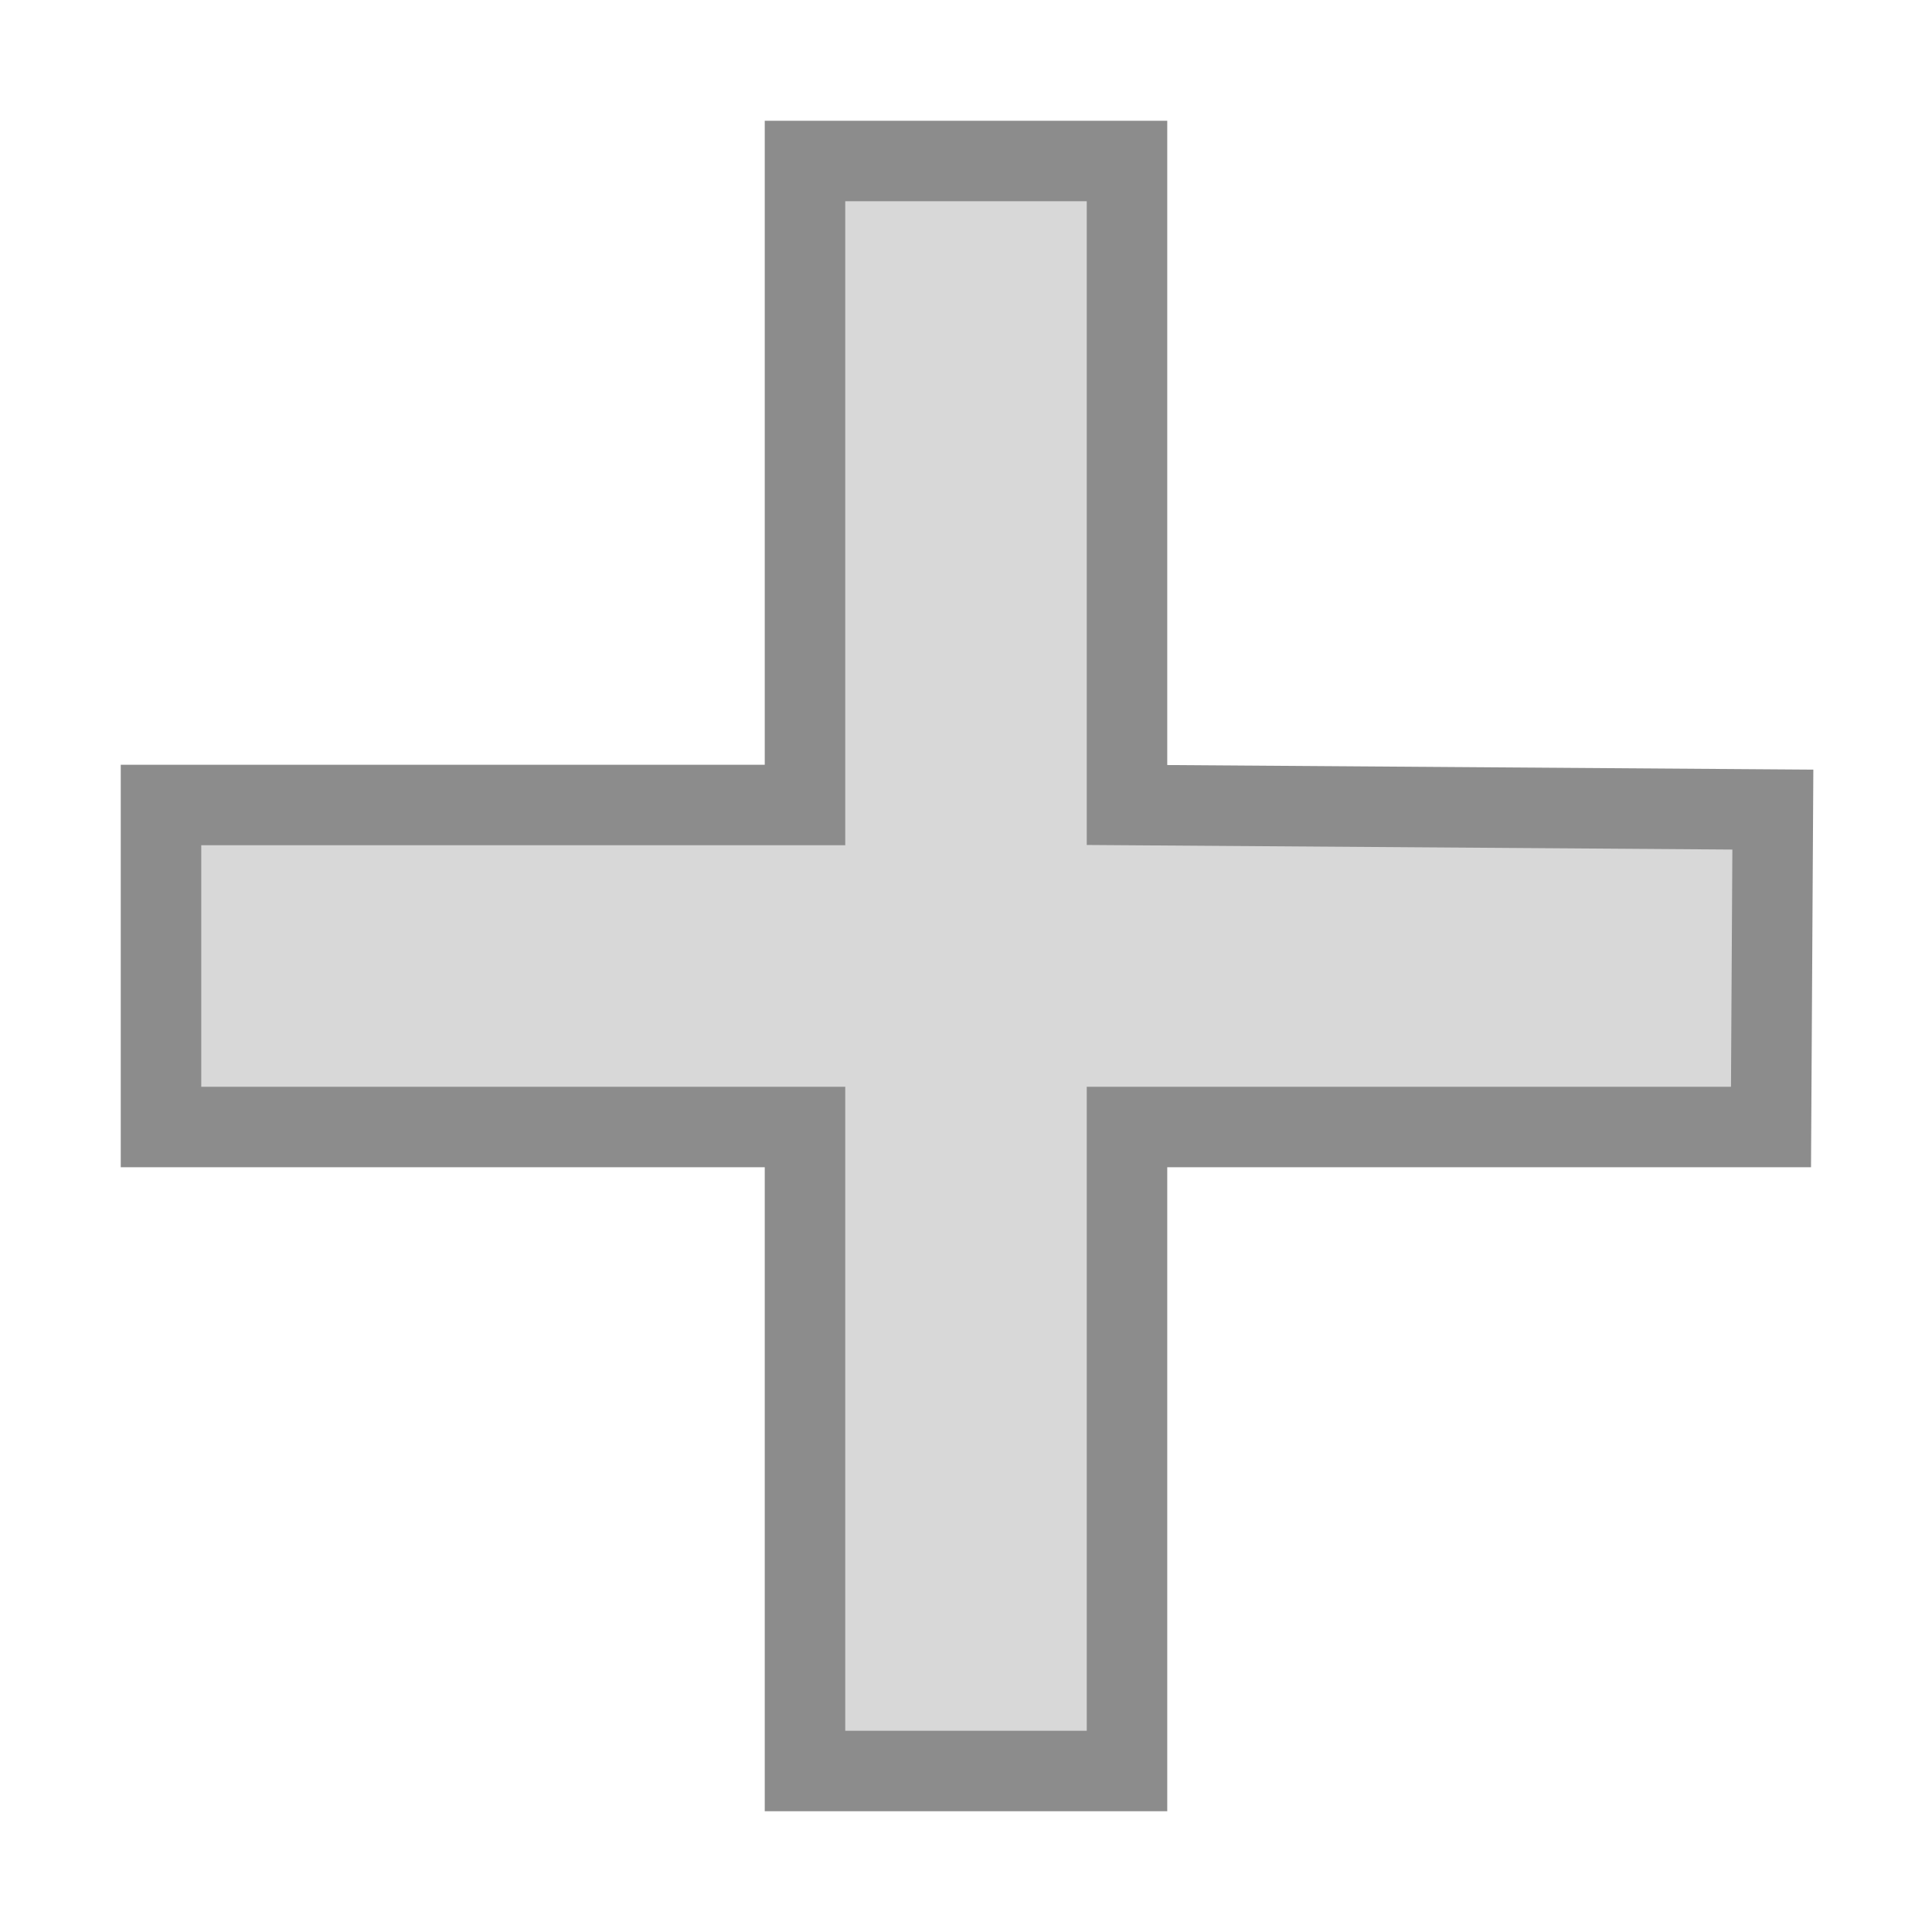
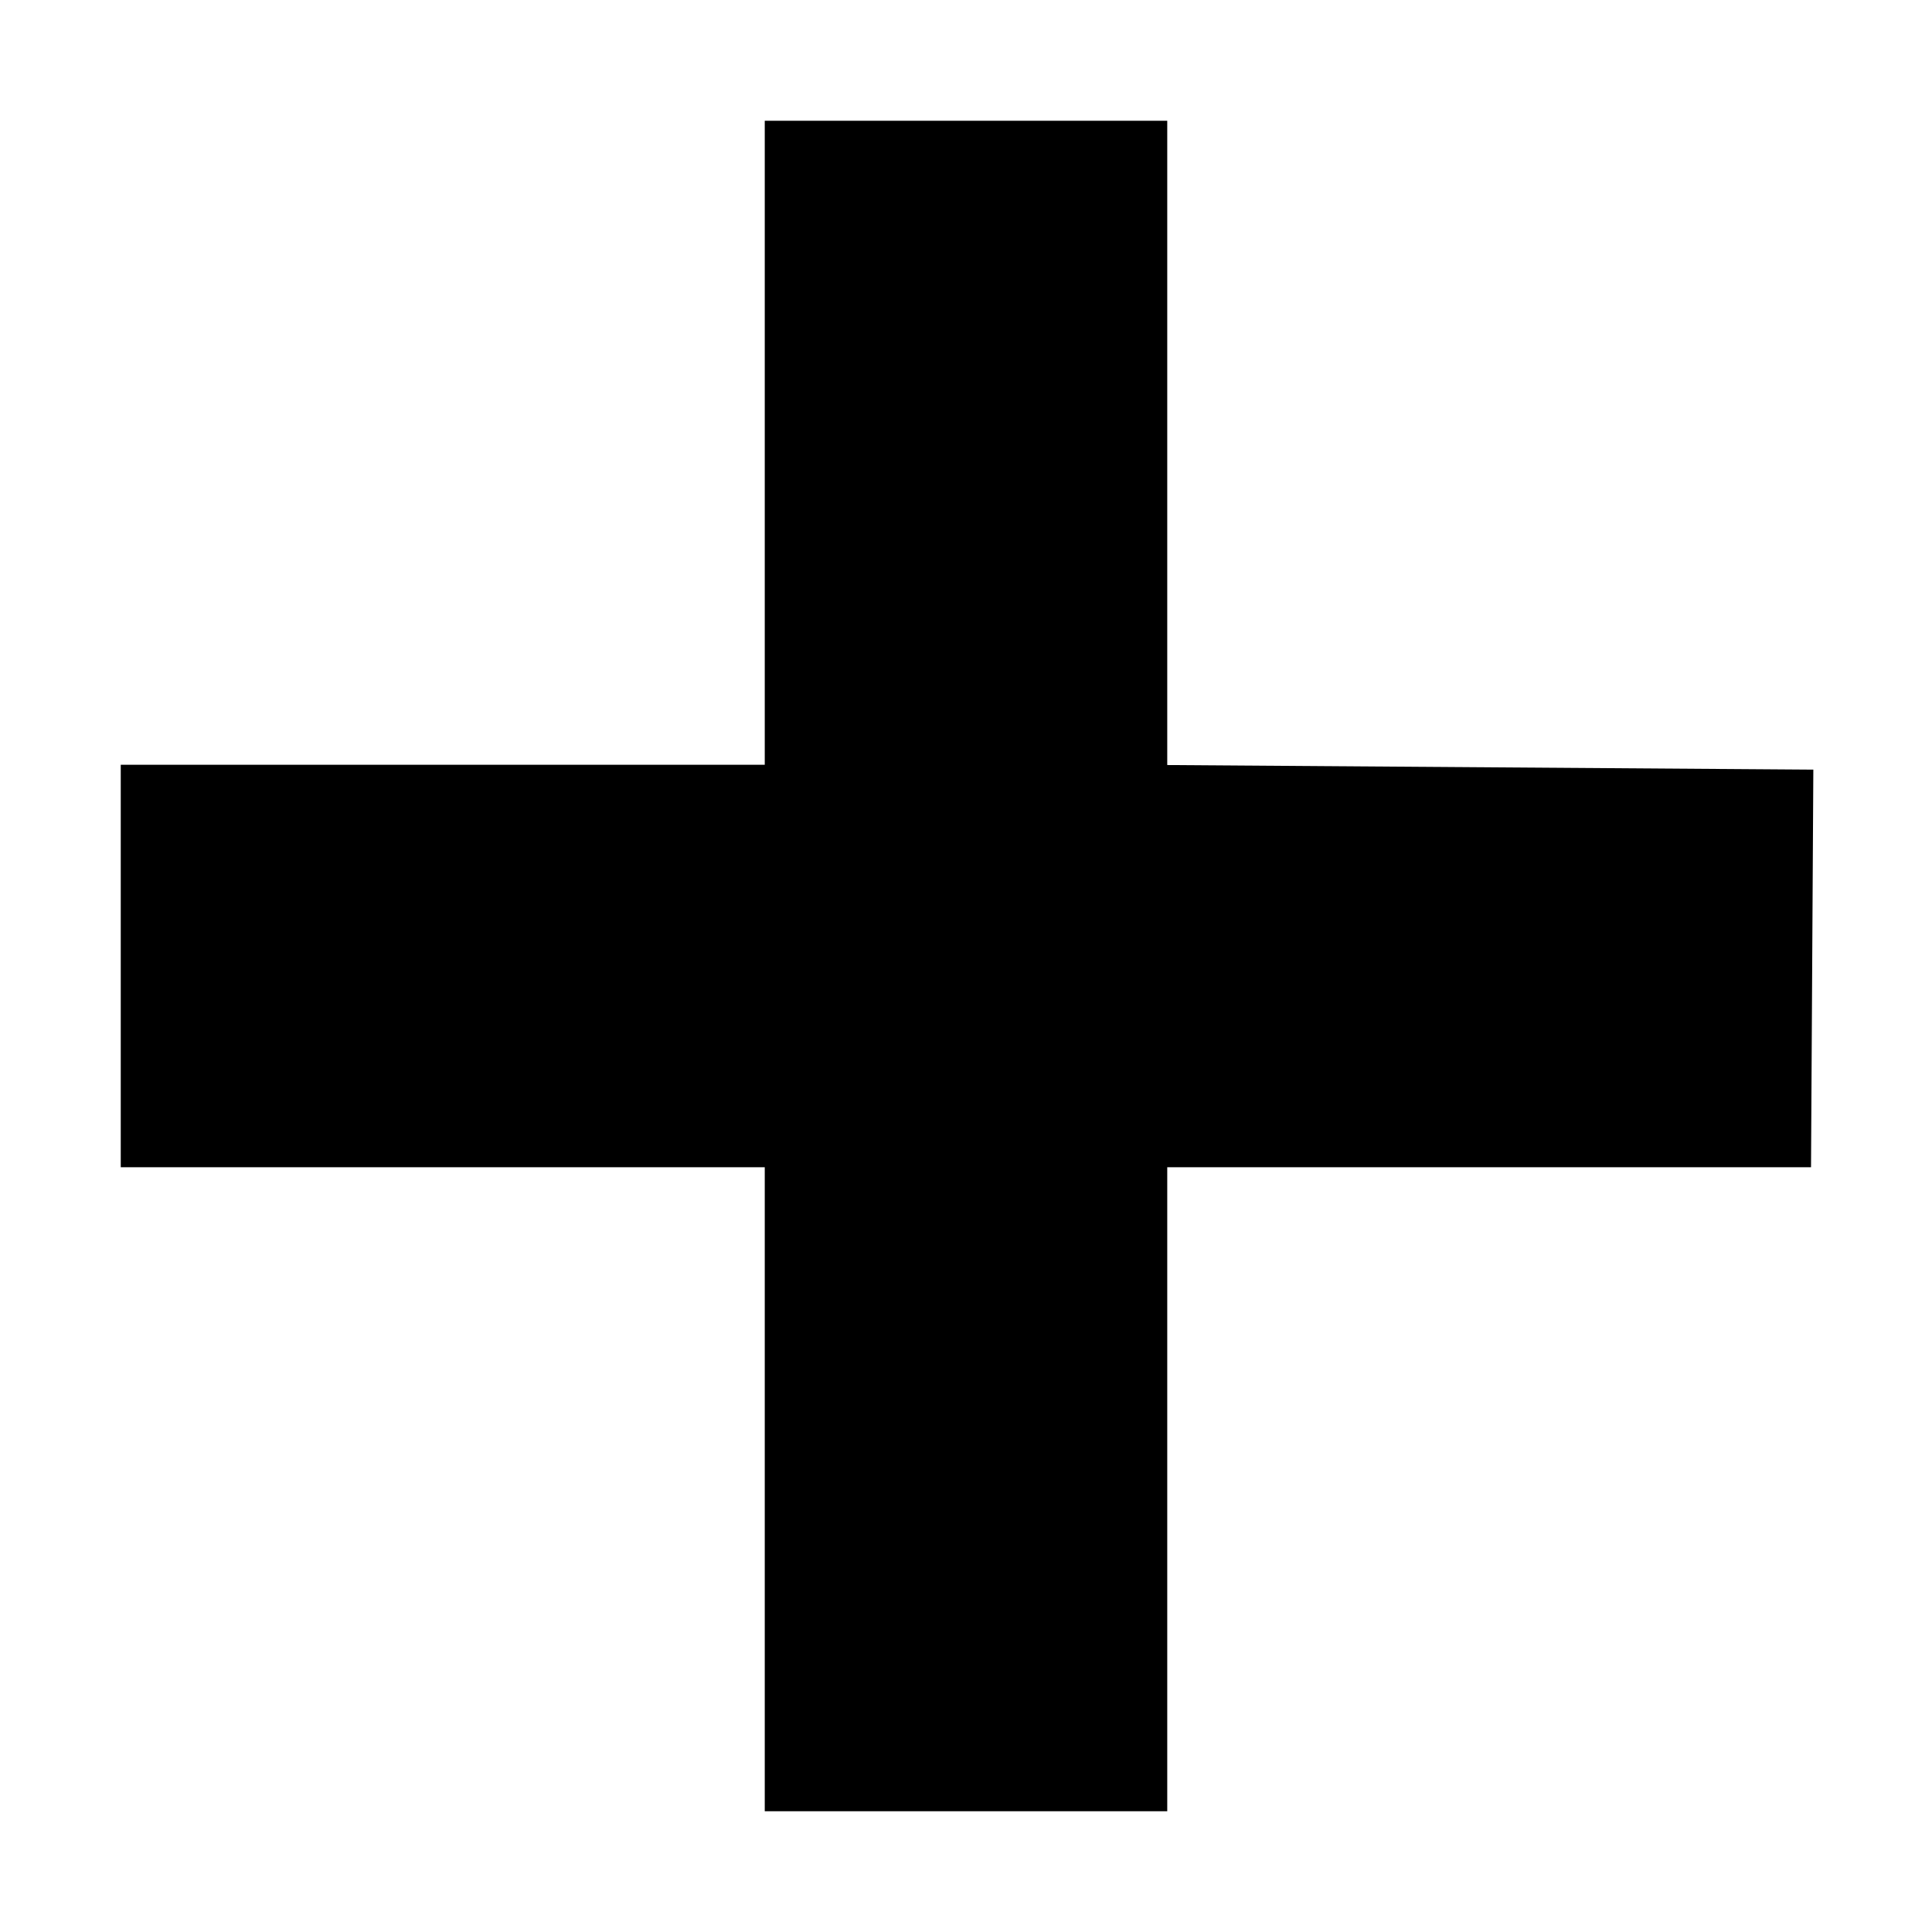
<svg xmlns="http://www.w3.org/2000/svg" version="1.1" id="svg6257" width="24" height="24" viewBox="0 0 24 24">
  <defs id="defs989" />
-   <path id="rect10000" d="m 10,2 v 8 h -8 v 4 h 8 v 8 H 14 V 14 h 8 L 22.023,10.057 14,10 V 2 Z" style="opacity:1;fill:#d8d8d8;fill-opacity:1;fill-rule:nonzero;stroke:#8c8c8c;stroke-width:1;stroke-linecap:round;stroke-miterlimit:4;stroke-dasharray:none;stroke-dashoffset:0;stroke-opacity:1" />
+   <path id="rect10000" d="m 10,2 v 8 h -8 v 4 h 8 v 8 H 14 V 14 h 8 L 22.023,10.057 14,10 V 2 Z" style="opacity:1;fill:#000000;fill-opacity:1;fill-rule:nonzero;stroke:#000000;stroke-width:1;stroke-linecap:round;stroke-miterlimit:4;stroke-dasharray:none;stroke-dashoffset:0;stroke-opacity:1" />
</svg>
